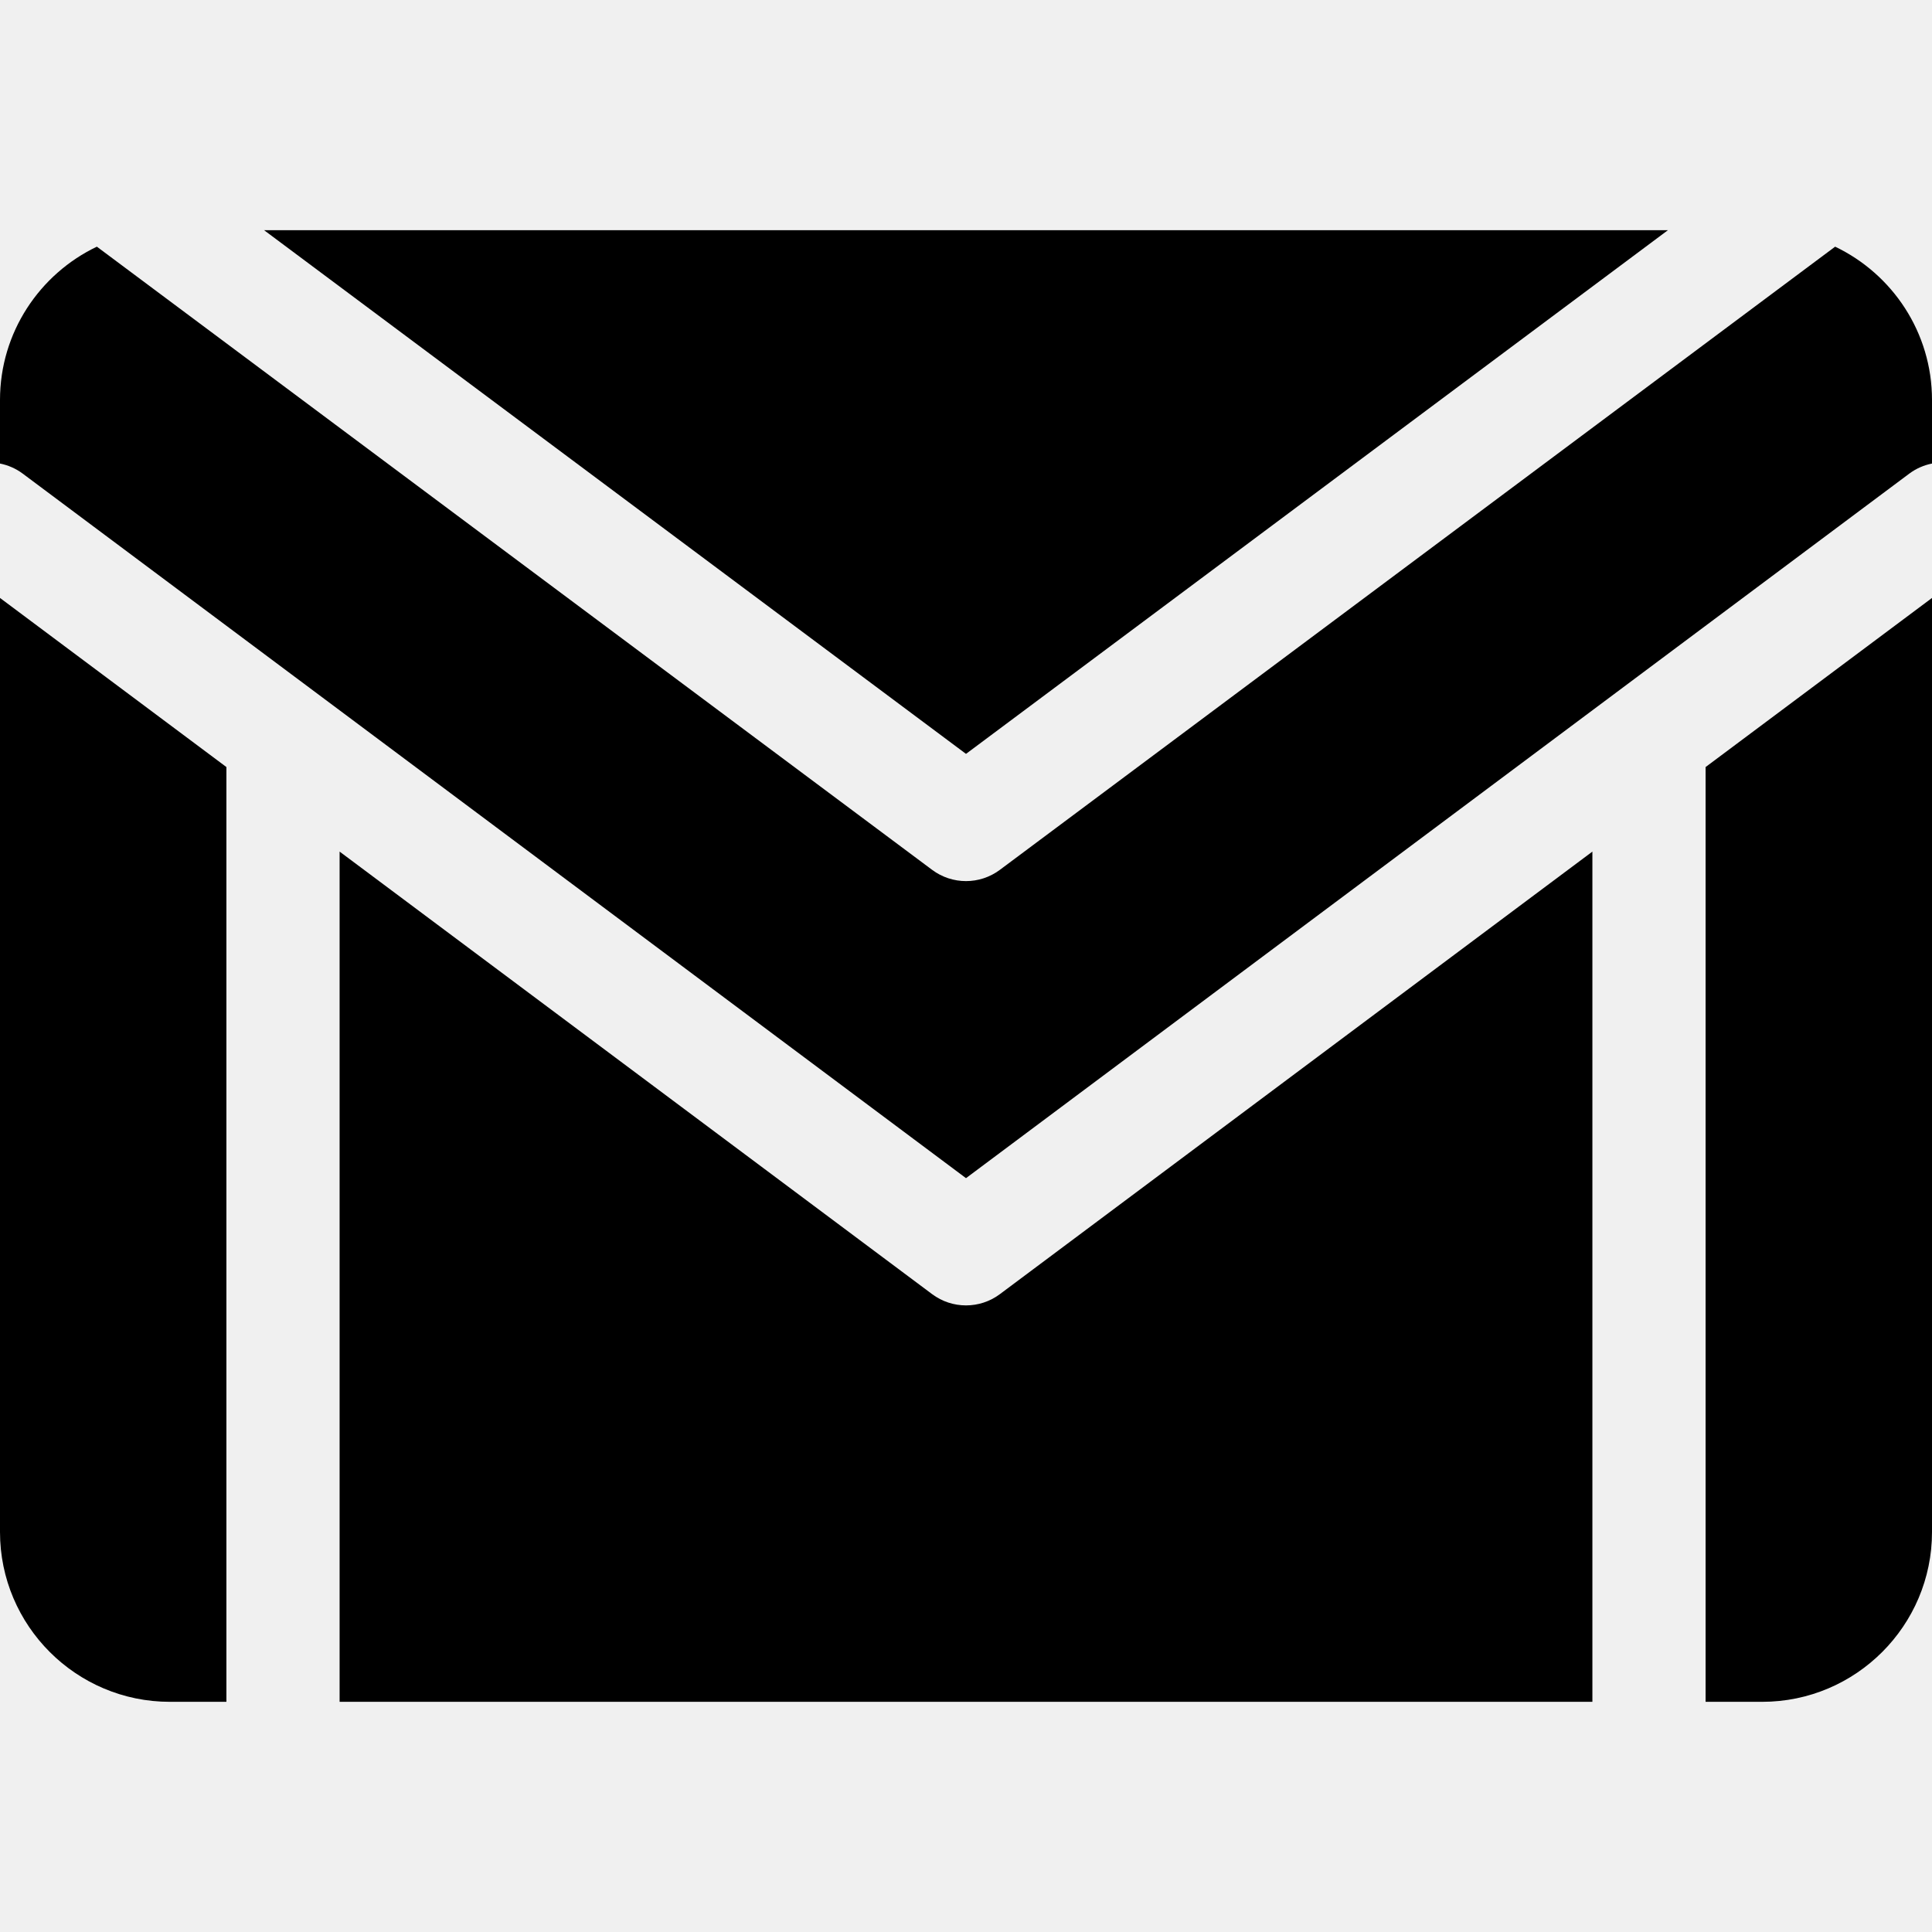
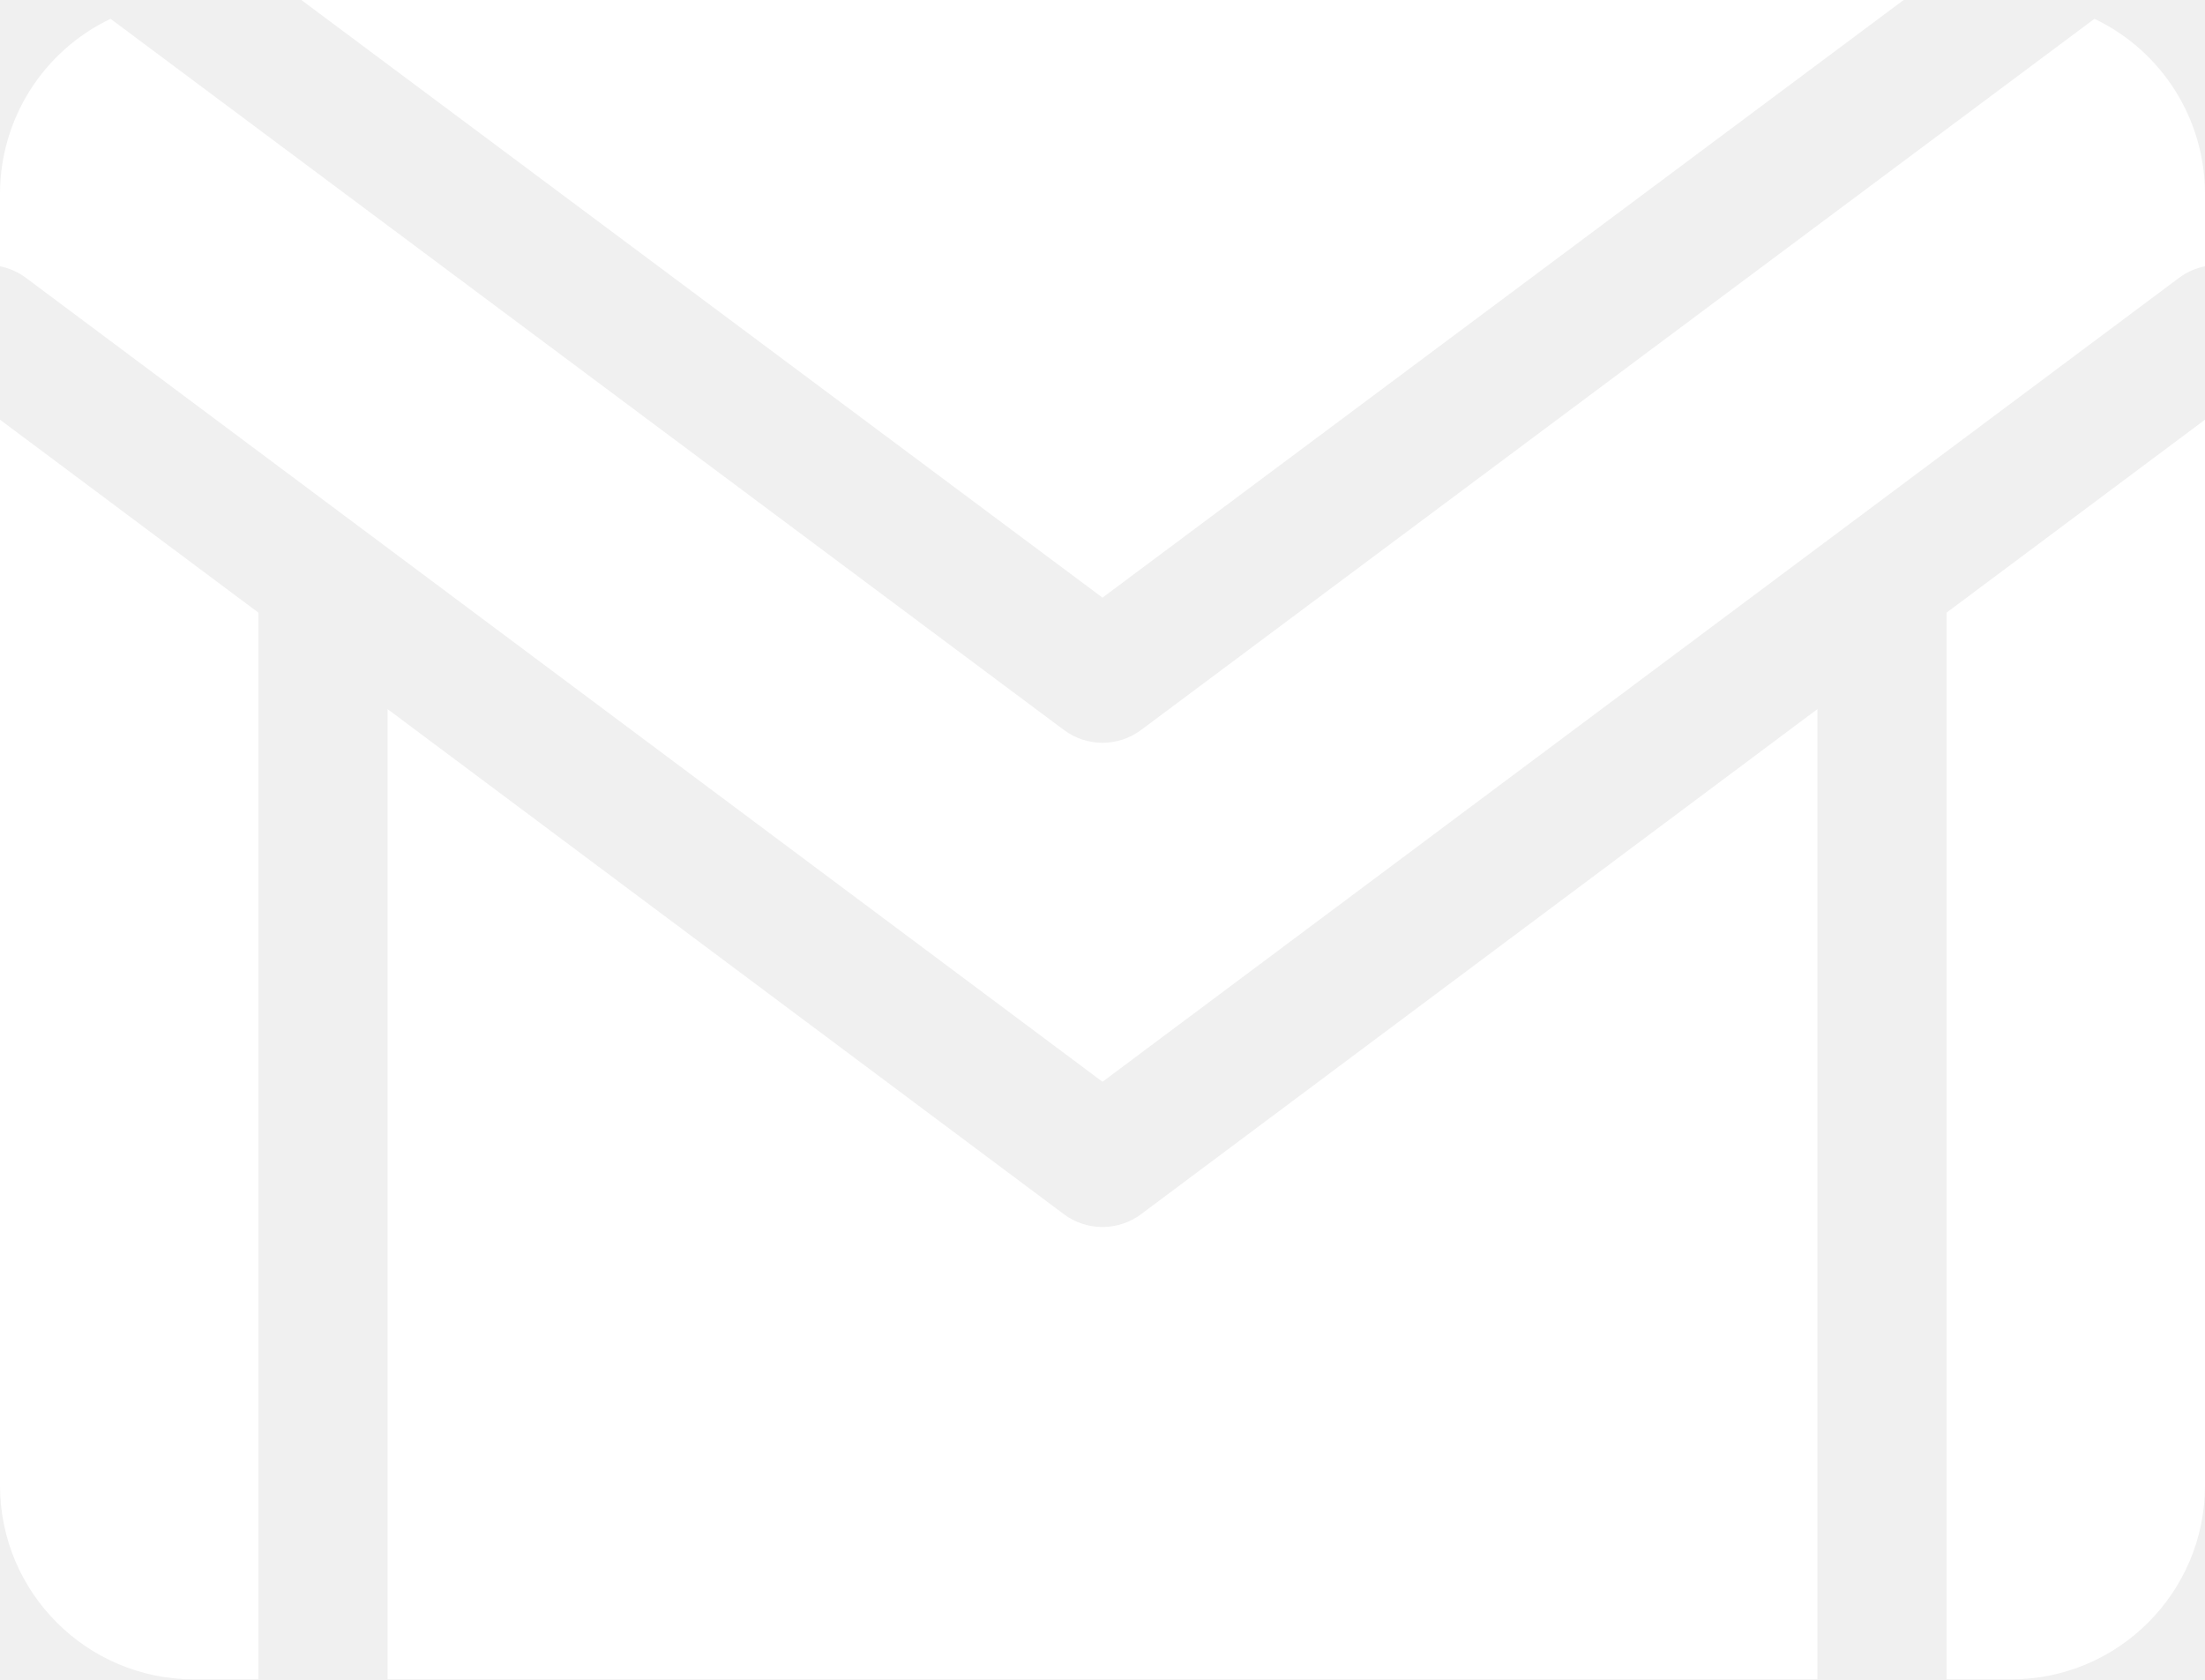
- <svg xmlns="http://www.w3.org/2000/svg" id="Capa_1" enable-background="new 0 0 512 512" height="512" viewBox="0 0 512 512" width="512">
-   <g>
-     <g>
-       <path d="m256 345.944c-3.157 0-6.314-.994-8.976-2.982l-157.024-117.279v225.317h332v-225.317l-157.024 117.28c-2.662 1.987-5.819 2.981-8.976 2.981z" />
-       <path d="m60 203.276-60-44.813v247.537c0 24.813 20.187 45 45 45h15z" />
-       <path d="m452 203.276v247.724h15c24.813 0 45-20.187 45-45v-247.537z" />
+ <svg xmlns="http://www.w3.org/2000/svg" width="56" height="42.656" viewBox="0 0 56 42.656">
+   <g id="gmail" transform="translate(0 -61)">
+     <g id="Group_9" data-name="Group 9" transform="translate(0 71.66)">
+       <path id="Path_12" data-name="Path 12" d="M108.156,238.837a1.638,1.638,0,0,1-.982-.326L90,225.683v24.644h36.312V225.683L109.138,238.51A1.639,1.639,0,0,1,108.156,238.837Z" transform="translate(-80.156 -218.331)" fill="#fff" />
+       <path id="Path_13" data-name="Path 13" d="M6.562,163.364,0,158.463v27.074a4.927,4.927,0,0,0,4.922,4.922H6.562Z" transform="translate(0 -158.463)" fill="#fff" />
+       <path id="Path_14" data-name="Path 14" d="M452,163.364v27.095h1.641a4.927,4.927,0,0,0,4.922-4.922V158.463Z" transform="translate(-402.563 -158.463)" fill="#fff" />
    </g>
-     <g>
-       <path d="m442.02 61h-372.041l186.021 138.785z" />
-       <path d="m486.33 65.371-221.36 165.152c-2.661 1.985-5.815 2.977-8.97 2.977s-6.309-.992-8.97-2.977l-221.36-165.152c-15.166 7.245-25.67 22.732-25.67 40.629v16.843c2.118.424 4.179 1.296 6.024 2.675l249.976 186.704 249.976-186.704c1.845-1.378 3.906-2.251 6.024-2.675v-16.843c0-17.897-10.504-33.385-25.67-40.629z" />
+     <g id="Group_10" data-name="Group 10" transform="translate(0 61)">
+       <path id="Path_15" data-name="Path 15" d="M110.671,61H69.979L90.325,76.18Z" transform="translate(-62.325 -61)" fill="#fff" />
+       <path id="Path_16" data-name="Path 16" d="M53.192,65.371,28.981,83.434a1.641,1.641,0,0,1-1.962,0L2.808,65.371A4.928,4.928,0,0,0,0,69.815v1.842a1.63,1.63,0,0,1,.659.293L28,92.37,55.341,71.95A1.632,1.632,0,0,1,56,71.657V69.815a4.928,4.928,0,0,0-2.808-4.444Z" transform="translate(0 -64.893)" fill="#fff" />
    </g>
  </g>
</svg>
